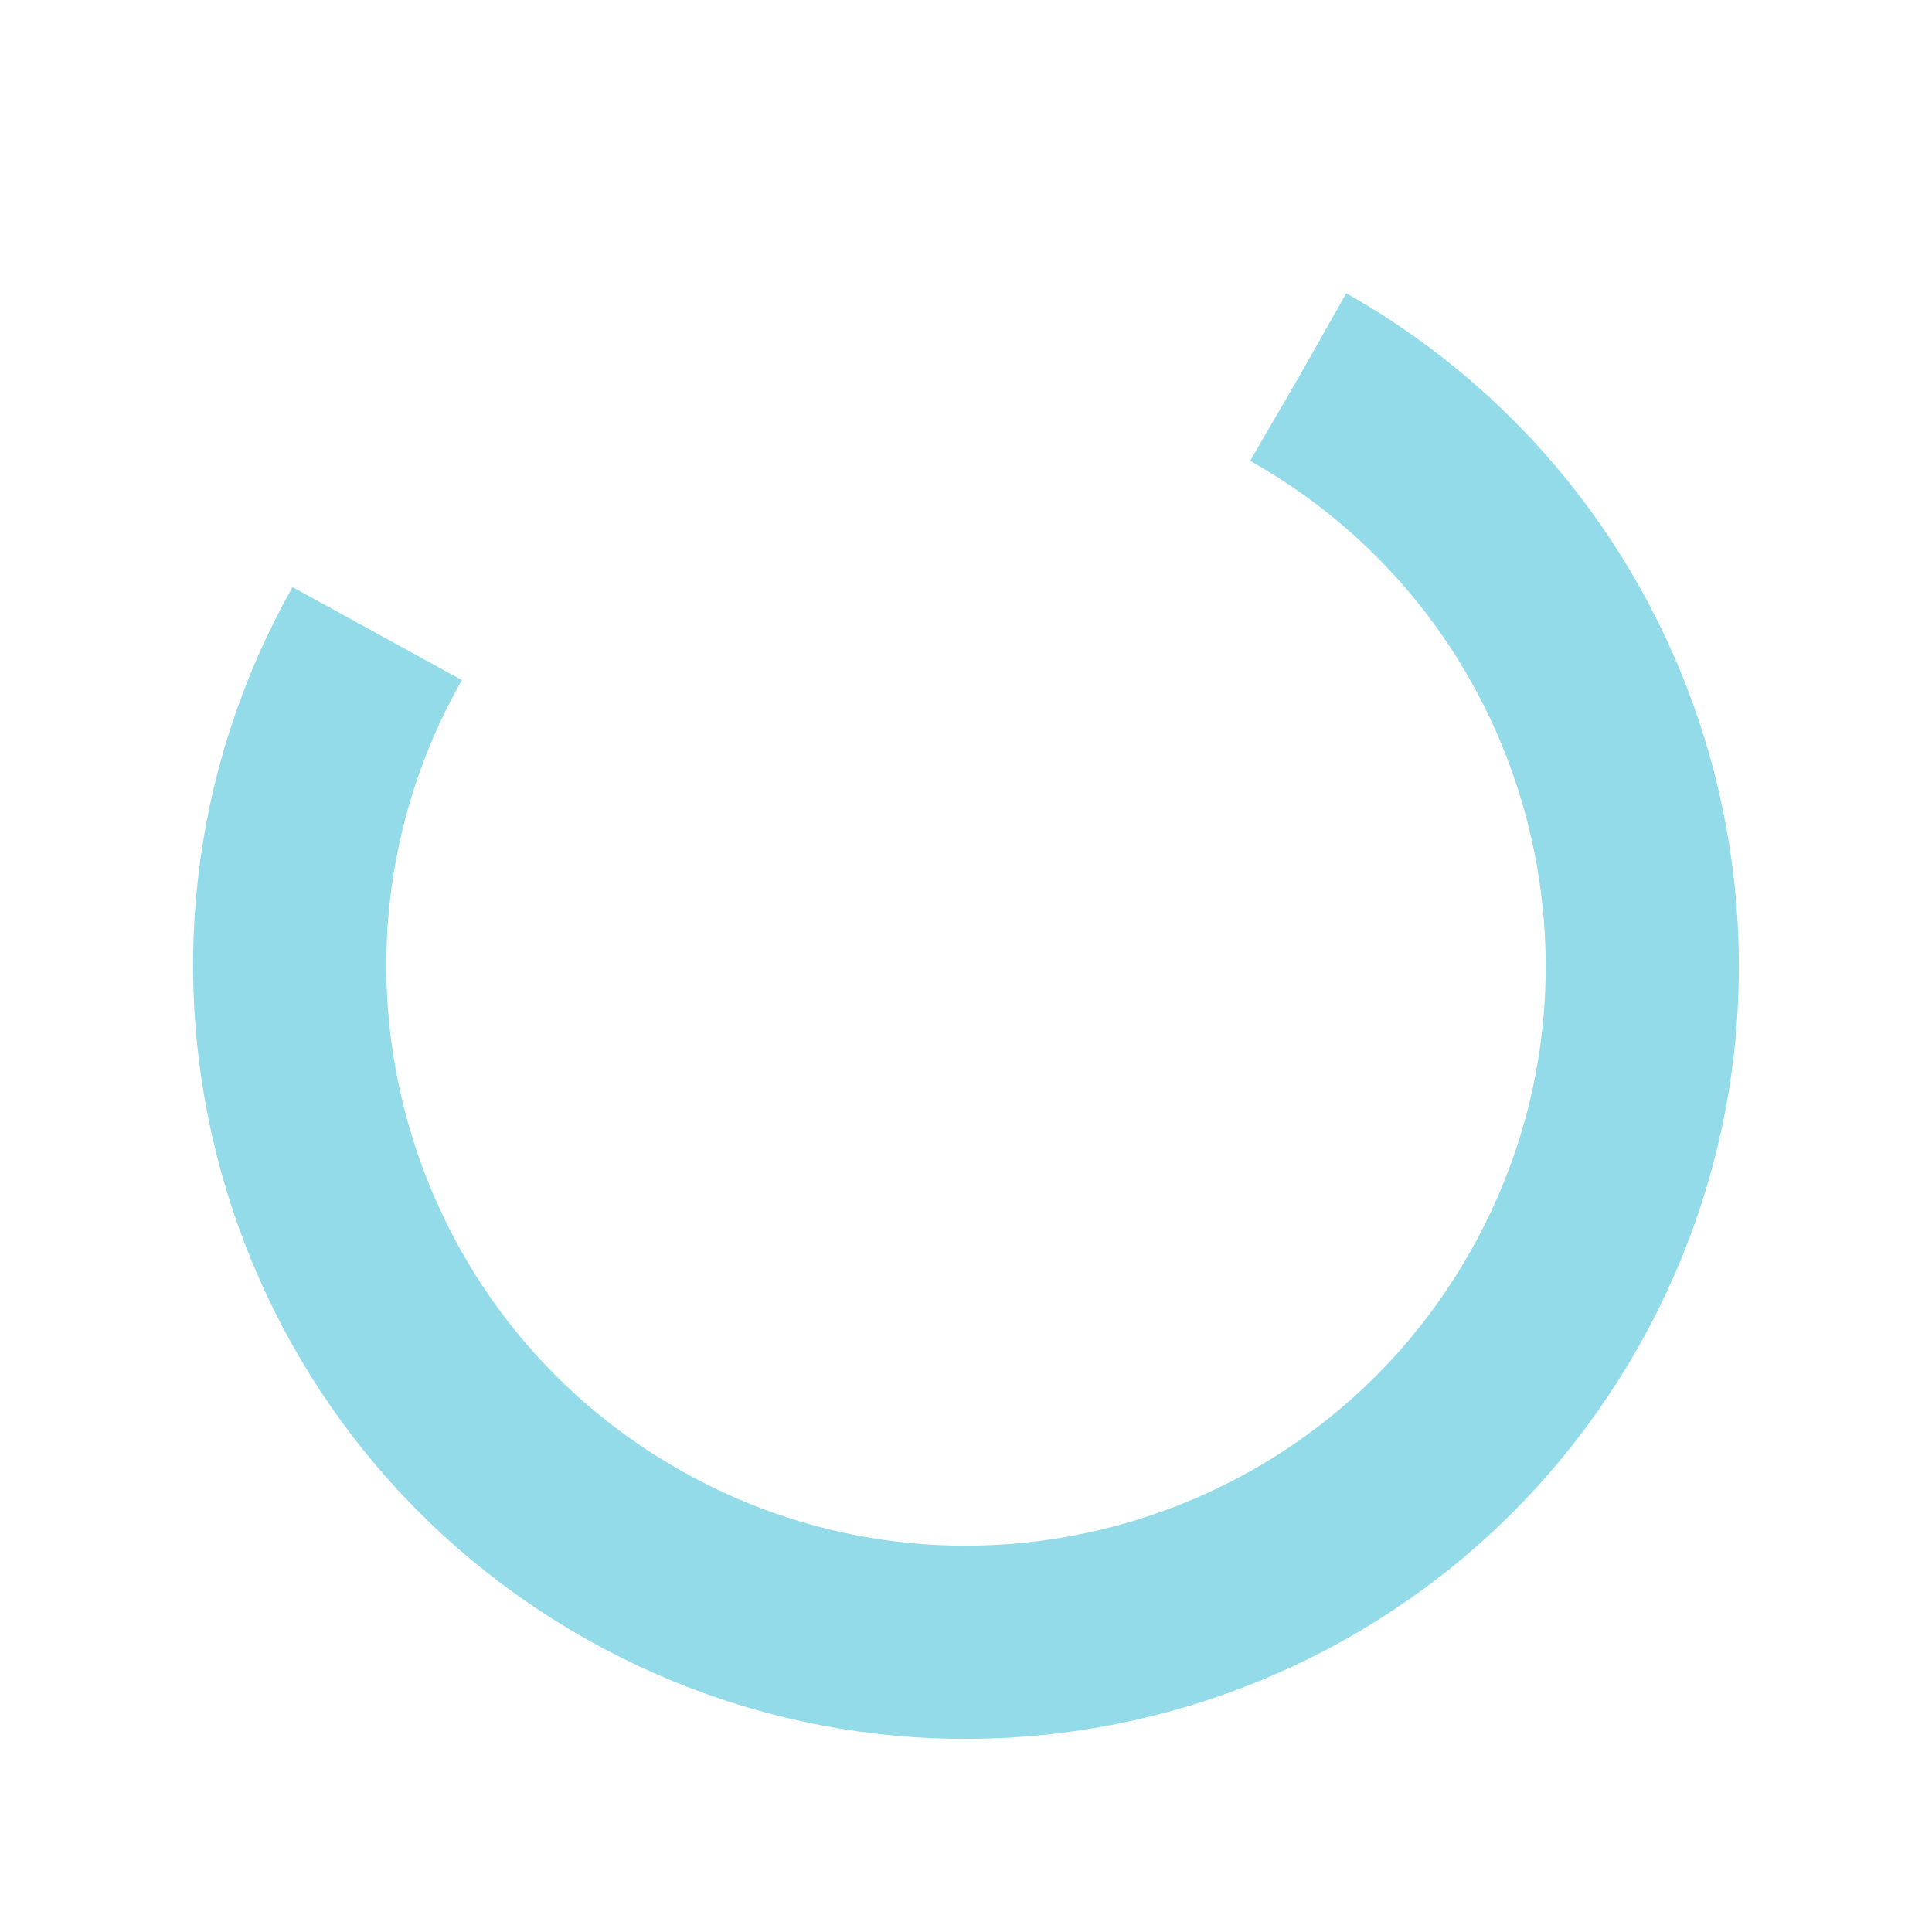
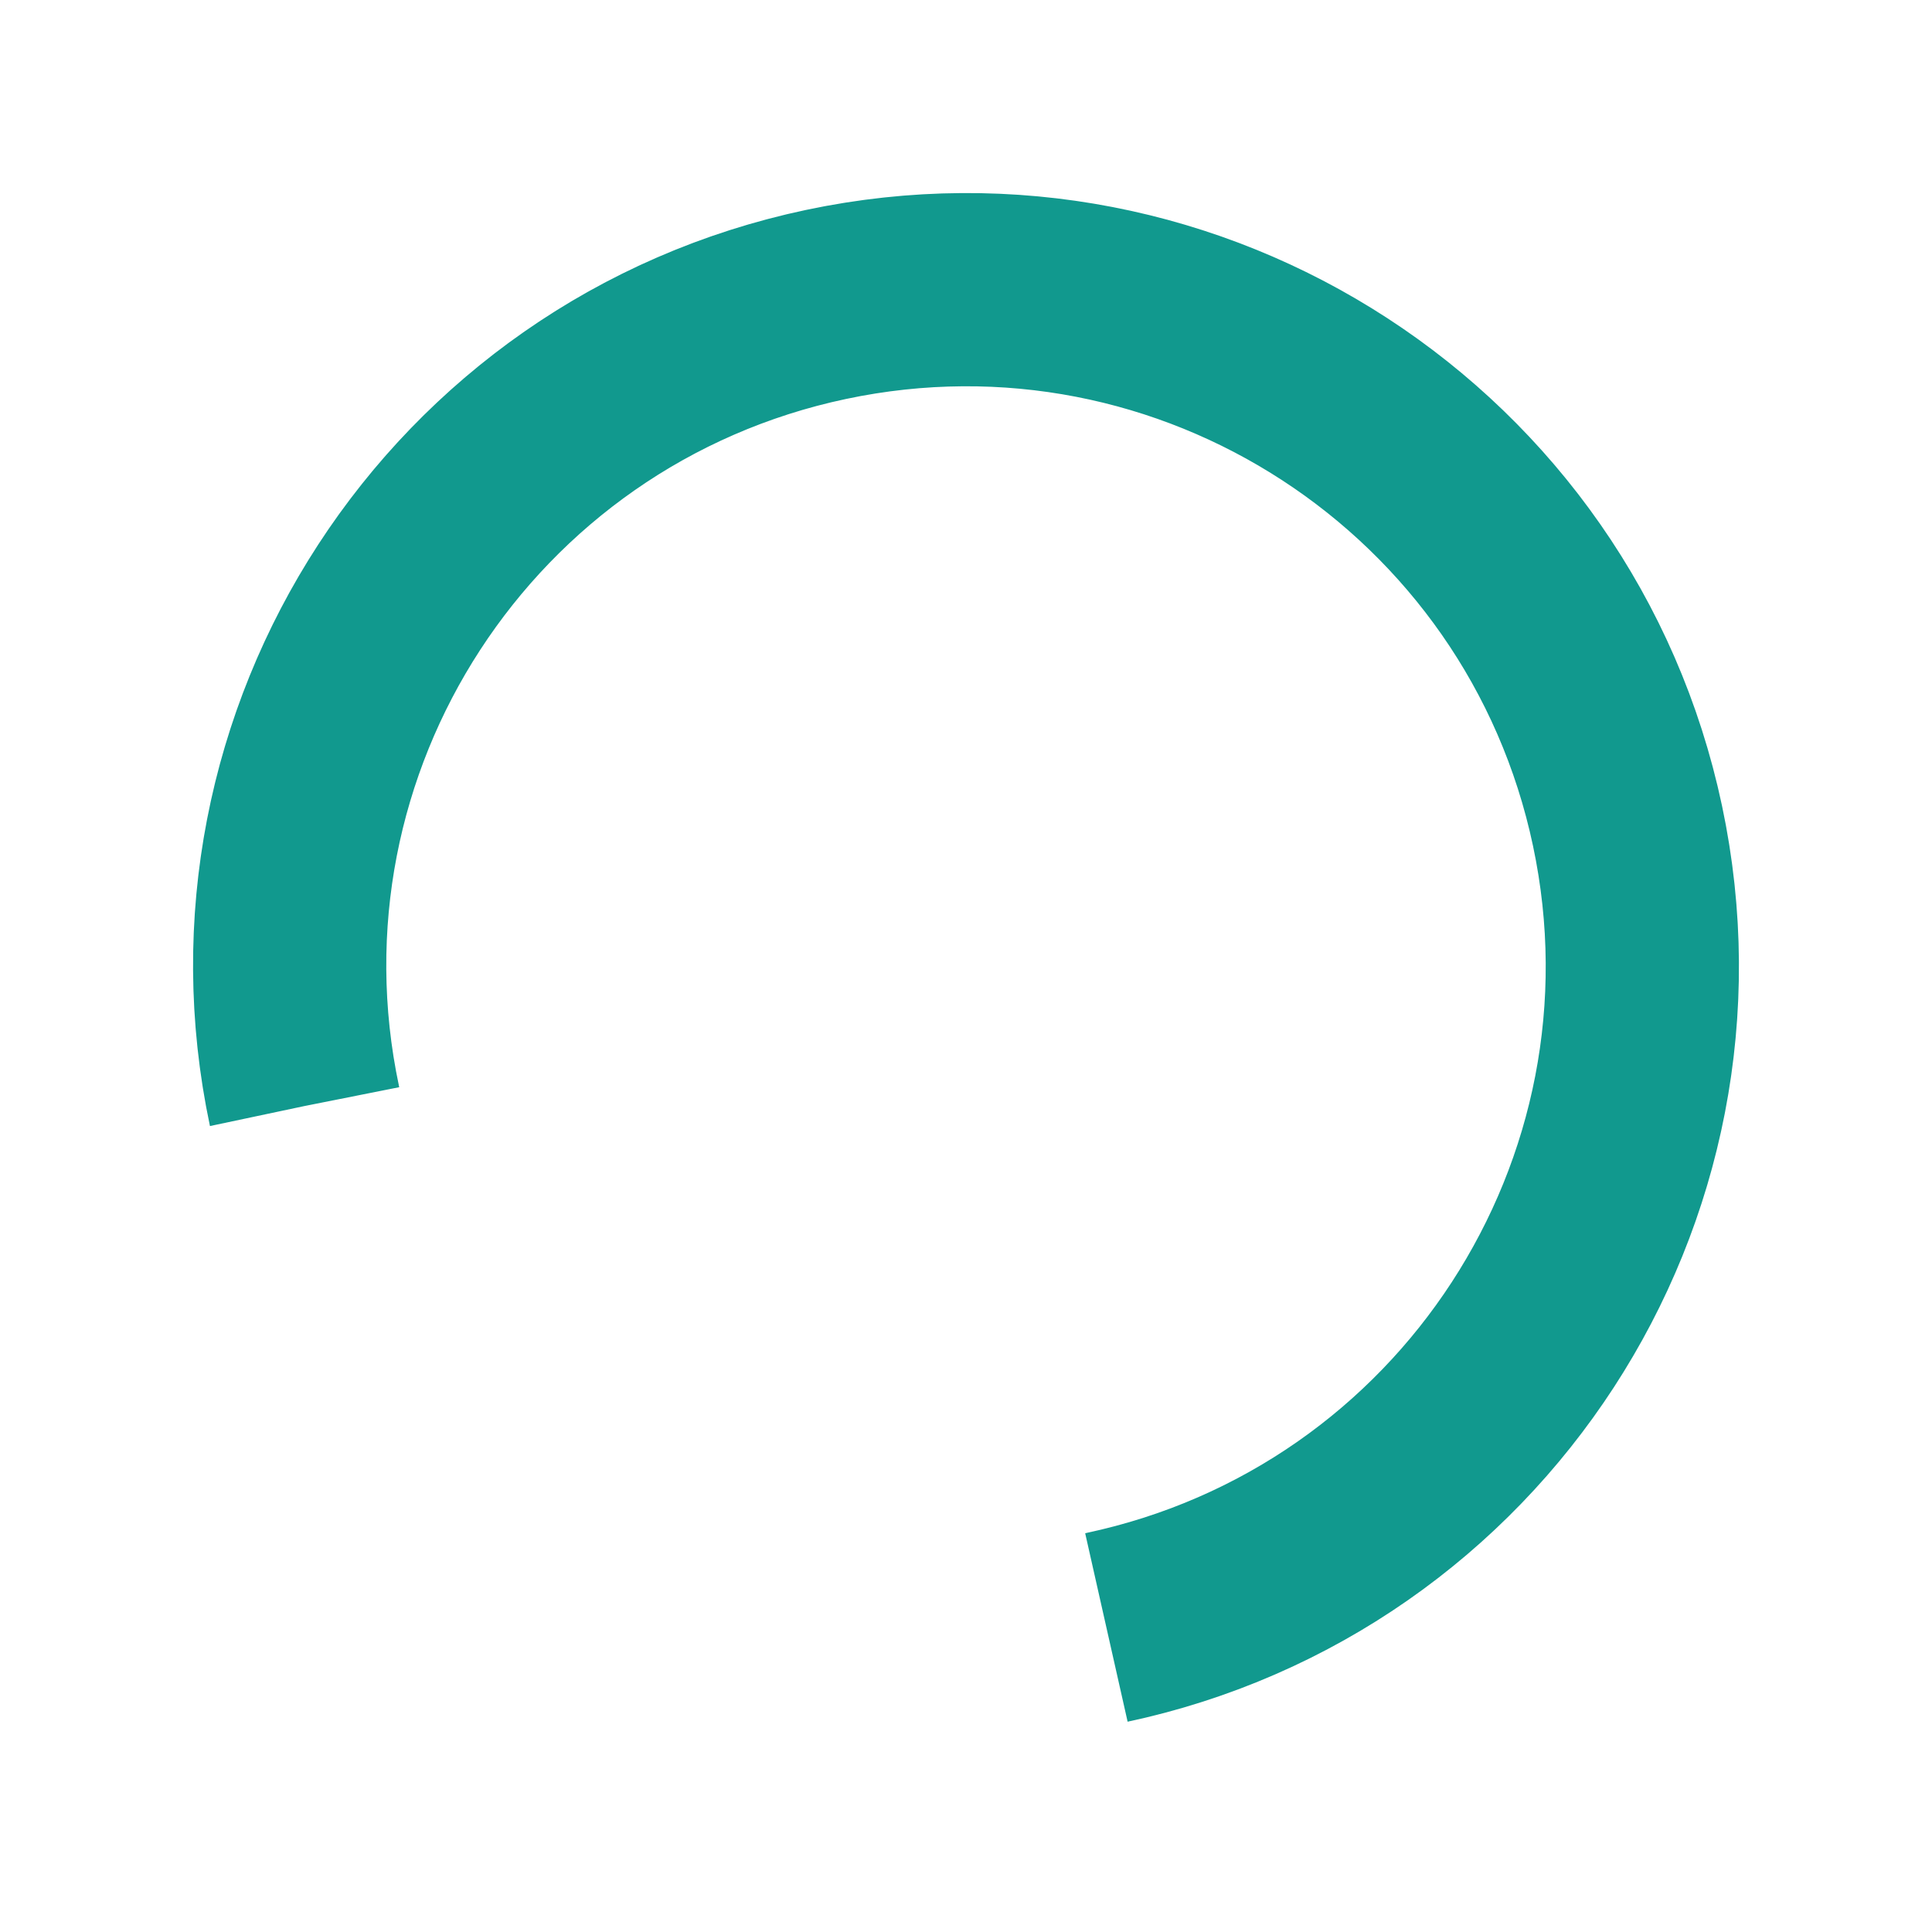
- <svg xmlns="http://www.w3.org/2000/svg" style="margin: auto; background: rgb(241, 242, 243); display: block; shape-rendering: auto;" width="200px" height="200px" viewBox="0 0 100 100" preserveAspectRatio="xMidYMid">
-   <circle cx="50" cy="50" fill="none" stroke="#93dbe9" stroke-width="10" r="35" stroke-dasharray="164.934 56.978" transform="rotate(299.476 50 50)">
+ <svg xmlns="http://www.w3.org/2000/svg" style="margin: auto; background: none; display: block; shape-rendering: auto;" width="200px" height="200px" viewBox="0 0 100 100" preserveAspectRatio="xMidYMid">
+   <circle cx="50" cy="50" fill="none" stroke="#11998e" stroke-width="10" r="35" stroke-dasharray="164.934 56.978" transform="rotate(168.047 50 50)">
    <animateTransform attributeName="transform" type="rotate" repeatCount="indefinite" dur="1s" values="0 50 50;360 50 50" keyTimes="0;1" />
  </circle>
</svg>
